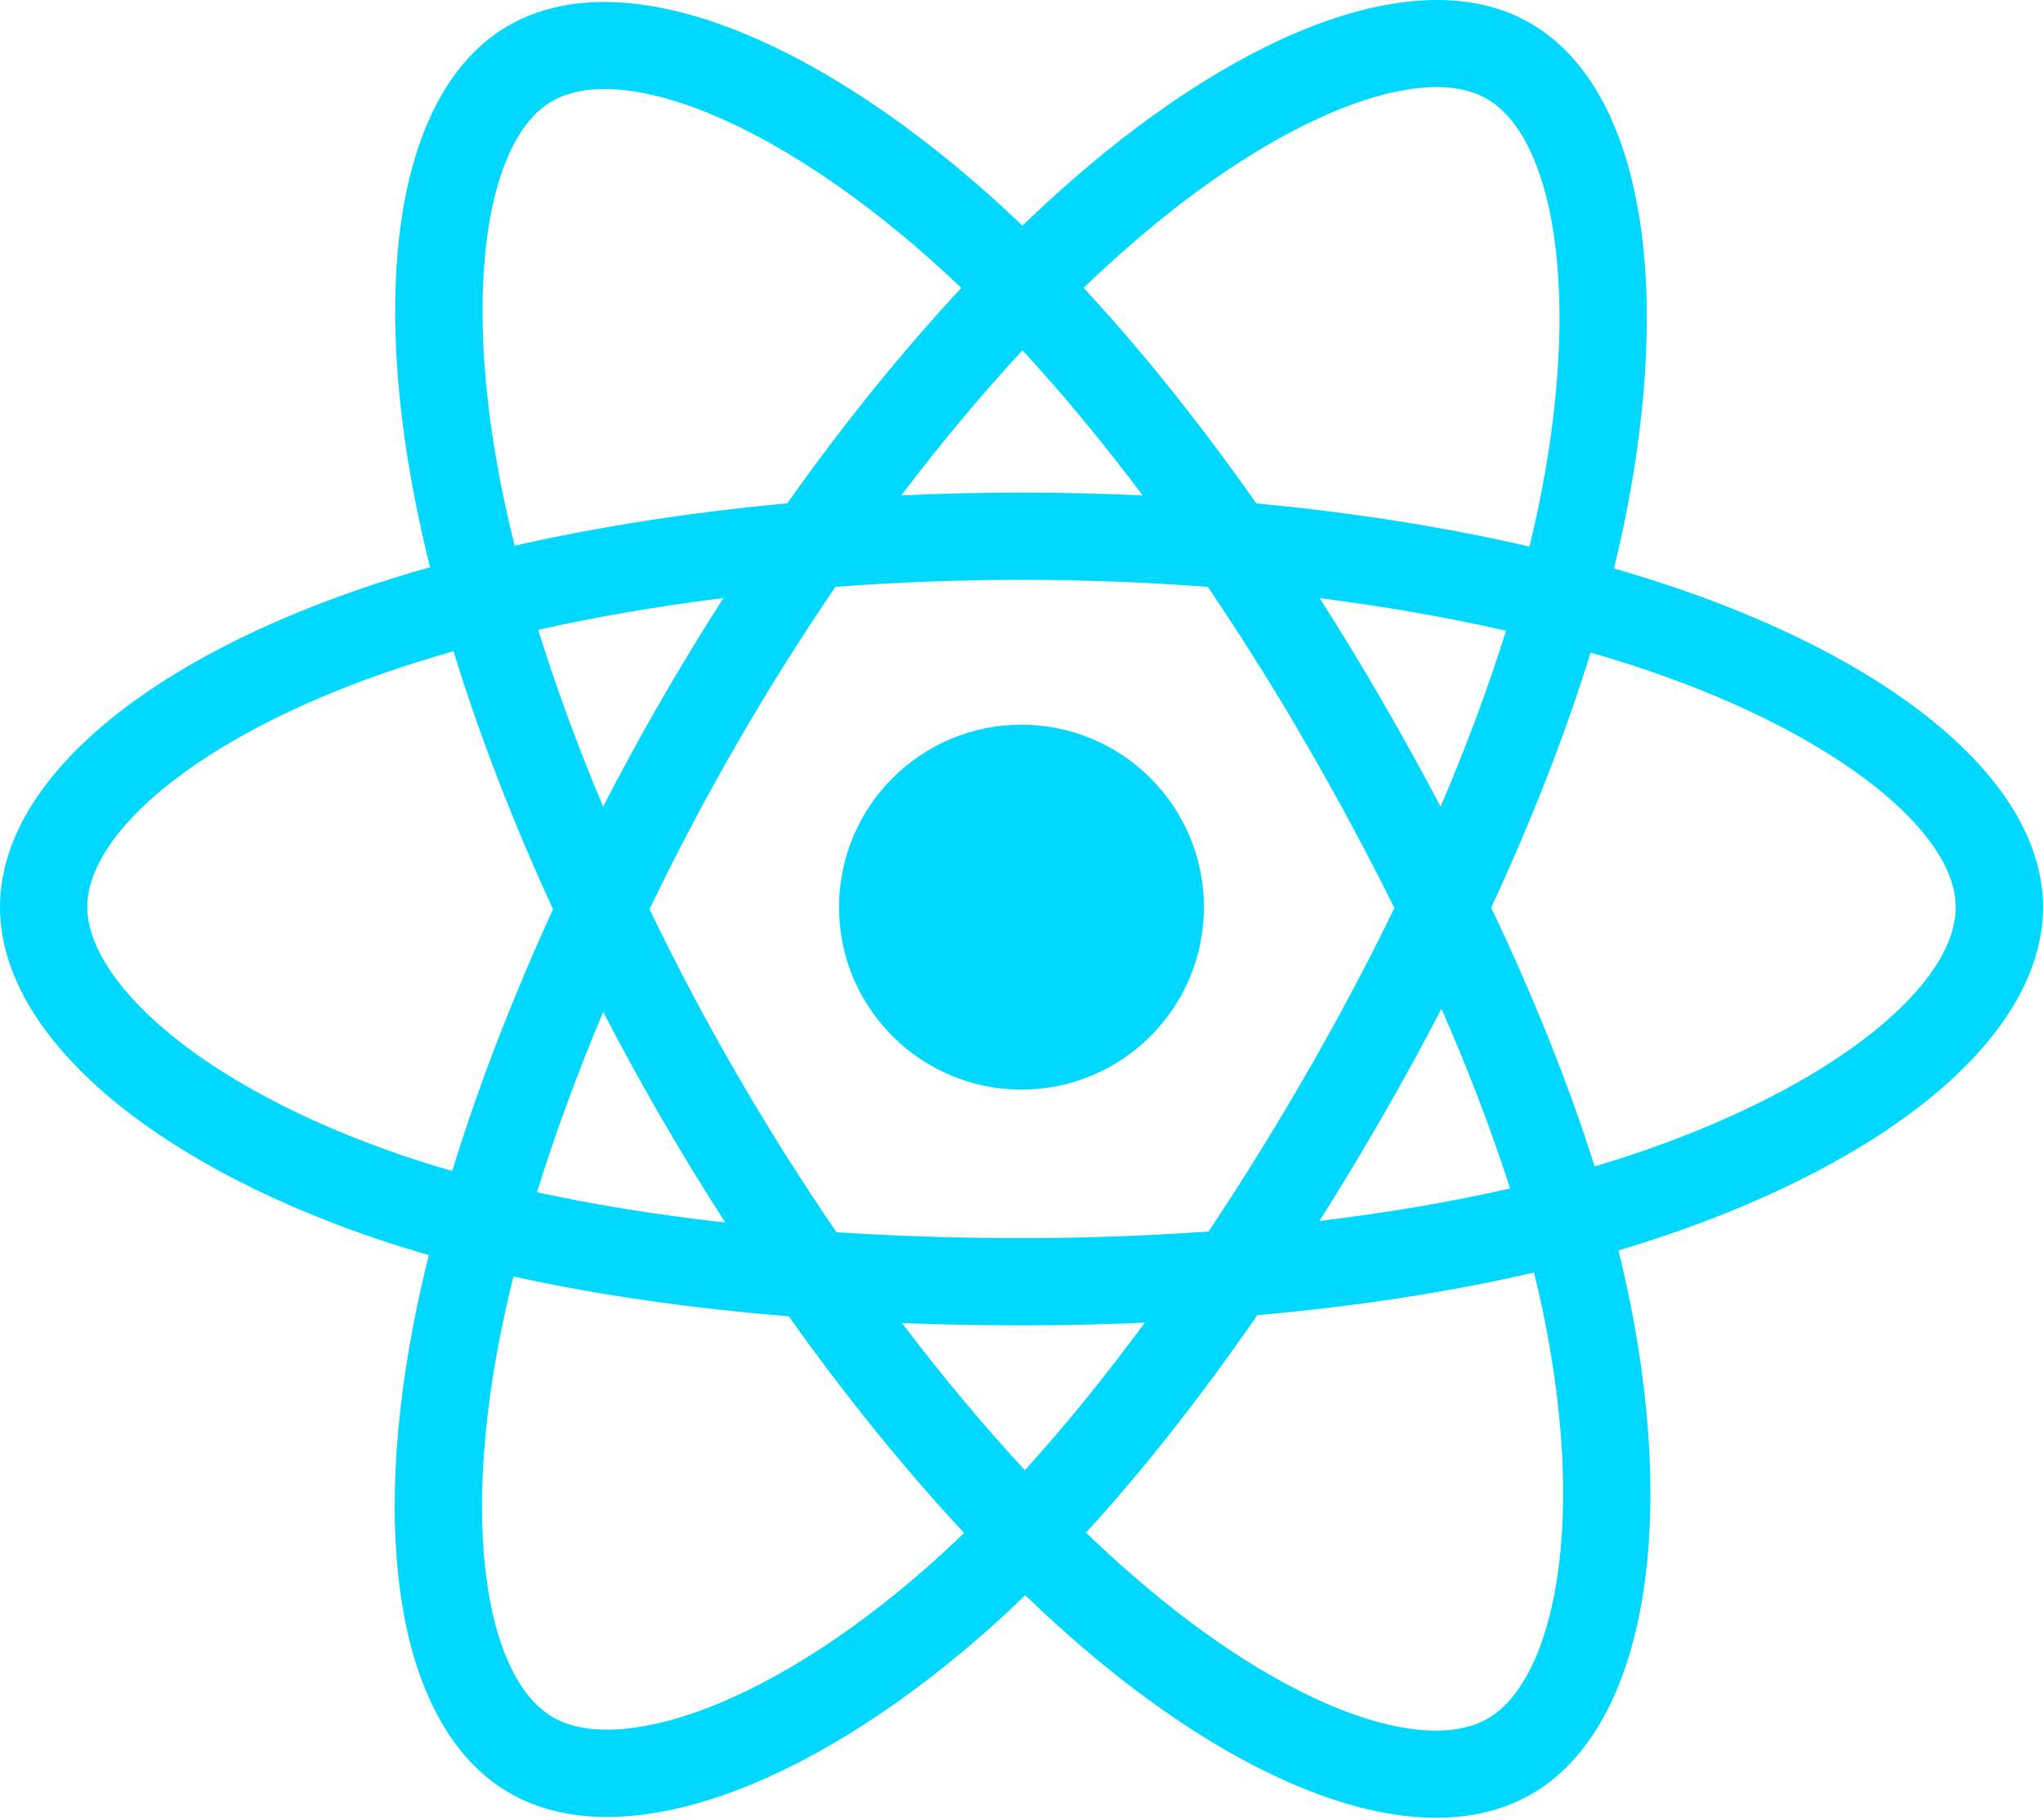
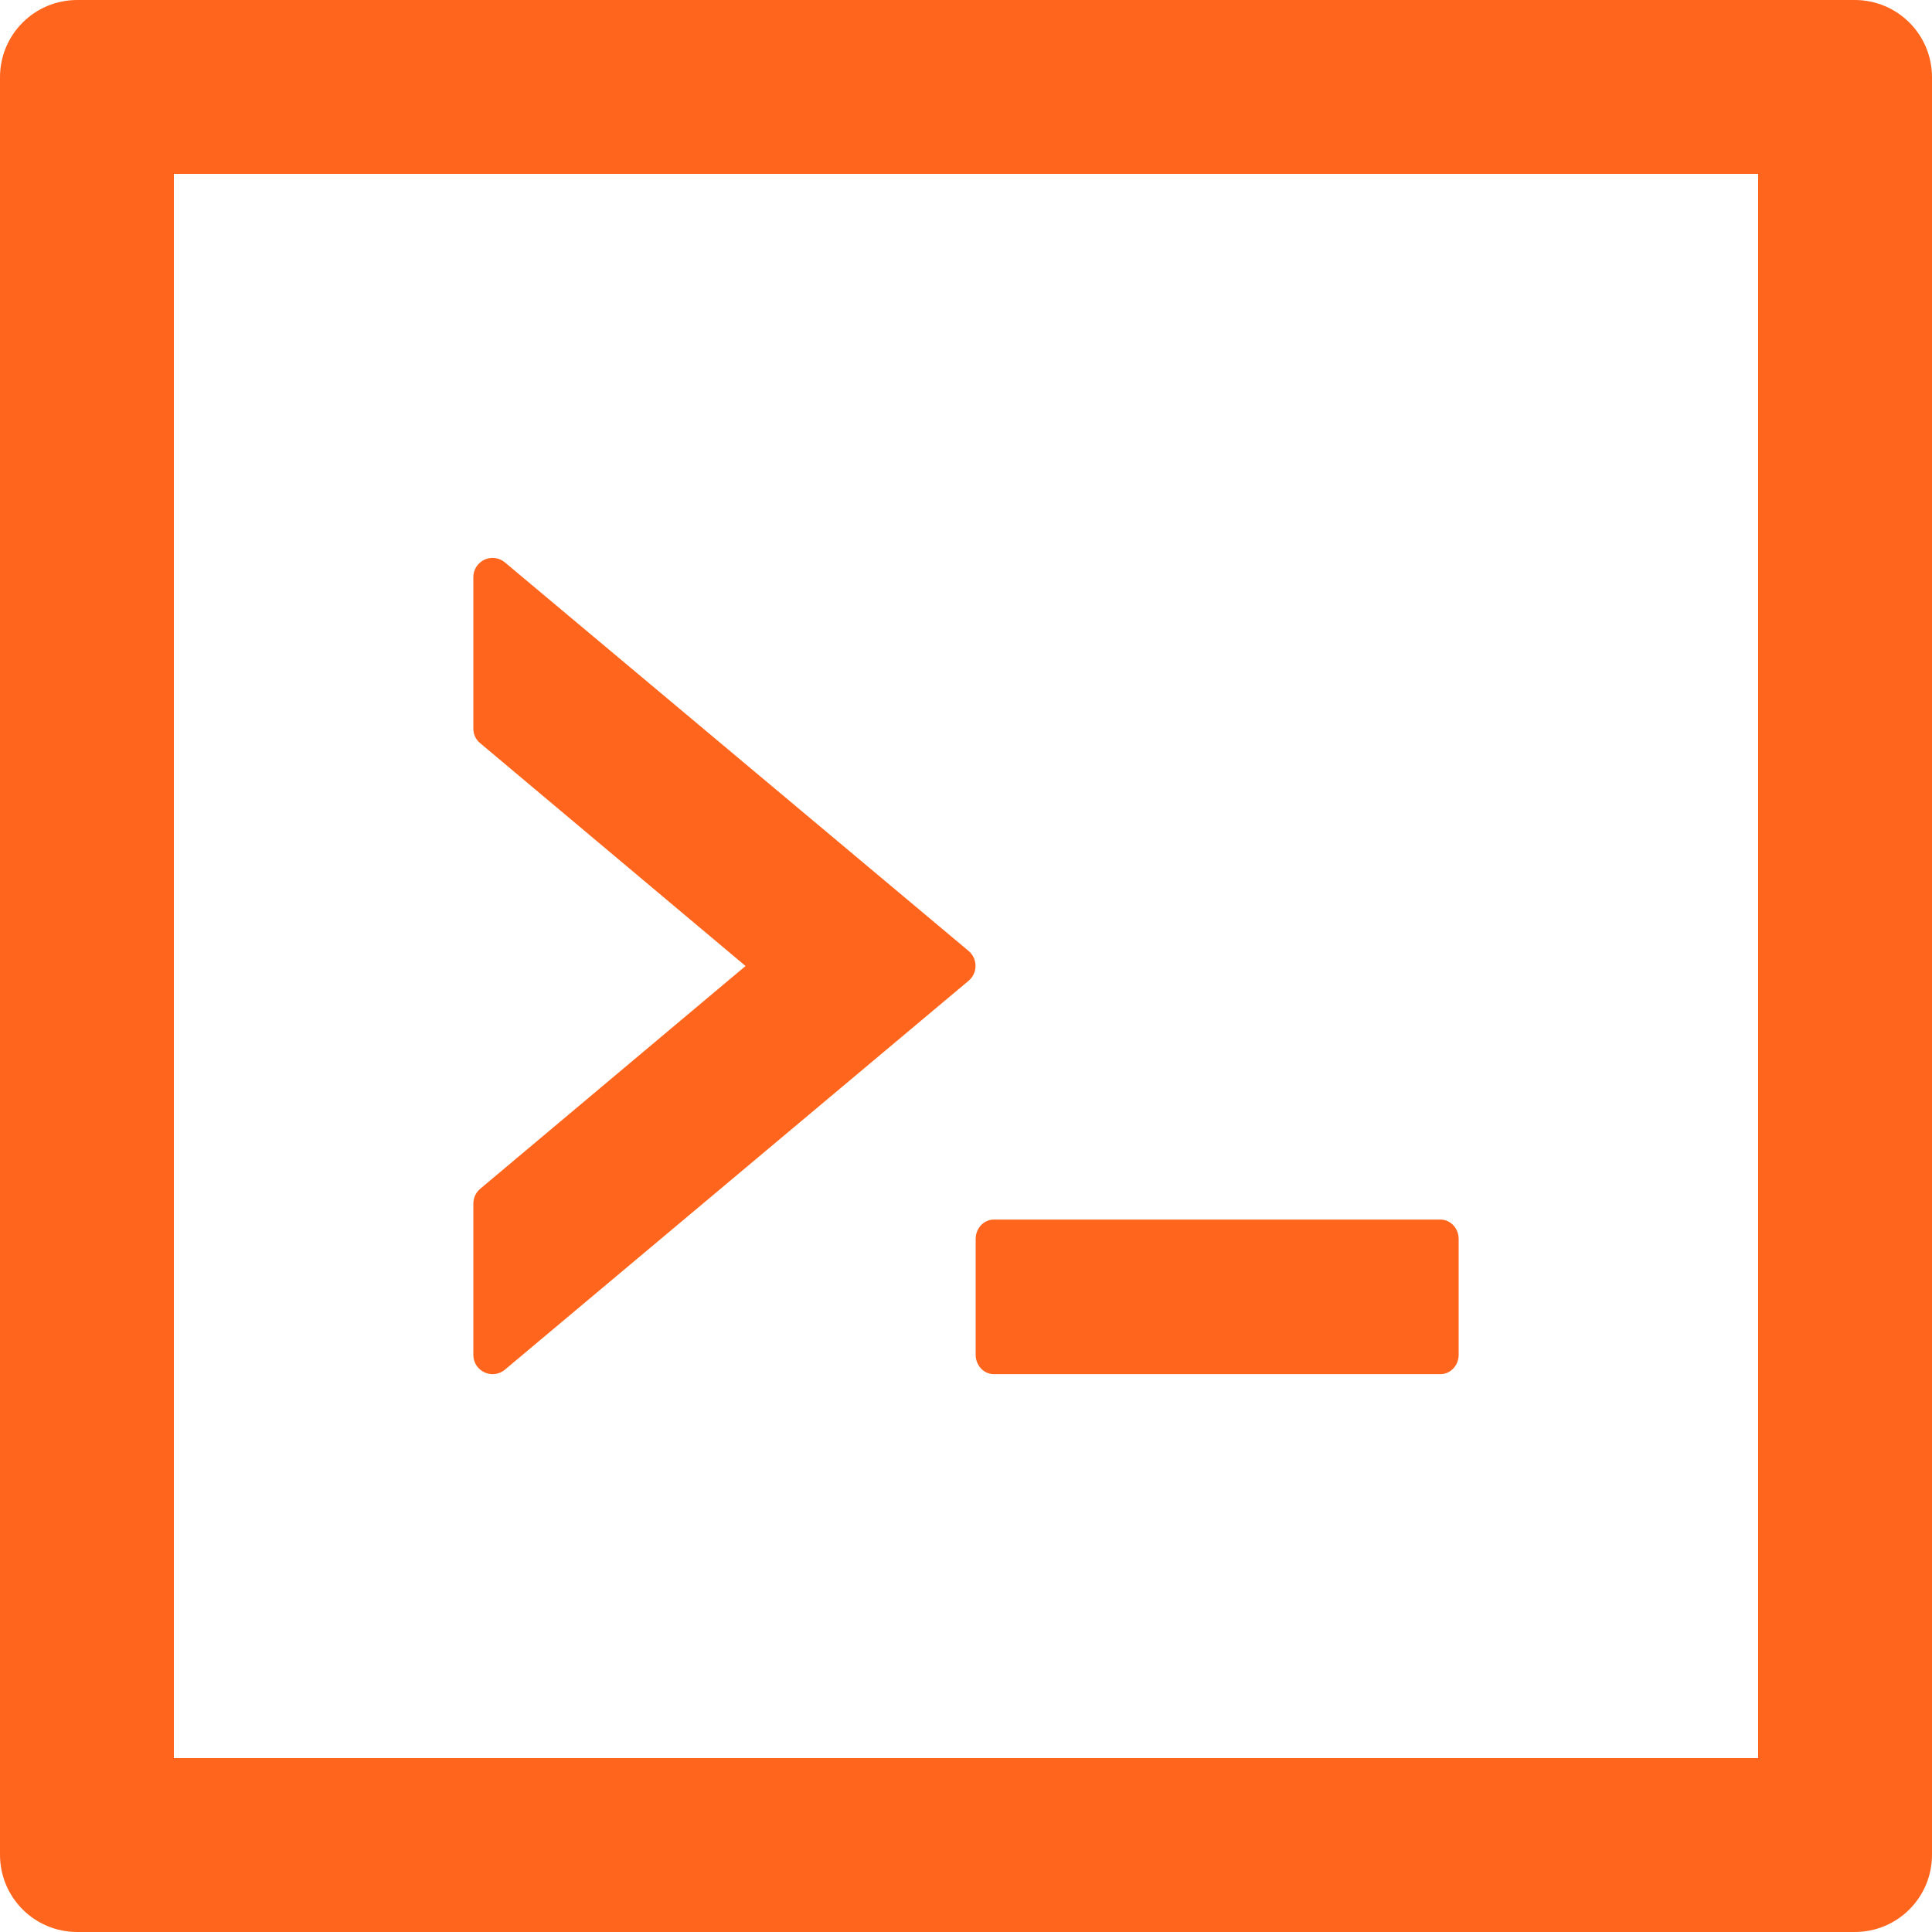
- <svg xmlns="http://www.w3.org/2000/svg" aria-hidden="true" role="img" class="iconify iconify--logos" width="35.93" height="32" preserveAspectRatio="xMidYMid meet" viewBox="0 0 256 228">
-   <path fill="#00D8FF" d="M210.483 73.824a171.49 171.49 0 0 0-8.24-2.597c.465-1.9.893-3.777 1.273-5.621c6.238-30.281 2.16-54.676-11.769-62.708c-13.355-7.7-35.196.329-57.254 19.526a171.23 171.23 0 0 0-6.375 5.848a155.866 155.866 0 0 0-4.241-3.917C100.759 3.829 77.587-4.822 63.673 3.233C50.33 10.957 46.379 33.89 51.995 62.588a170.974 170.974 0 0 0 1.892 8.48c-3.28.932-6.445 1.924-9.474 2.98C17.309 83.498 0 98.307 0 113.668c0 15.865 18.582 31.778 46.812 41.427a145.52 145.52 0 0 0 6.921 2.165a167.467 167.467 0 0 0-2.01 9.138c-5.354 28.2-1.173 50.591 12.134 58.266c13.744 7.926 36.812-.22 59.273-19.855a145.567 145.567 0 0 0 5.342-4.923a168.064 168.064 0 0 0 6.92 6.314c21.758 18.722 43.246 26.282 56.54 18.586c13.731-7.949 18.194-32.003 12.4-61.268a145.016 145.016 0 0 0-1.535-6.842c1.62-.48 3.21-.974 4.76-1.488c29.348-9.723 48.443-25.443 48.443-41.52c0-15.417-17.868-30.326-45.517-39.844Zm-6.365 70.984c-1.4.463-2.836.91-4.3 1.345c-3.24-10.257-7.612-21.163-12.963-32.432c5.106-11 9.31-21.767 12.459-31.957c2.619.758 5.16 1.557 7.61 2.4c23.69 8.156 38.14 20.213 38.14 29.504c0 9.896-15.606 22.743-40.946 31.14Zm-10.514 20.834c2.562 12.94 2.927 24.64 1.23 33.787c-1.524 8.219-4.59 13.698-8.382 15.893c-8.067 4.67-25.32-1.4-43.927-17.412a156.726 156.726 0 0 1-6.437-5.87c7.214-7.889 14.423-17.06 21.459-27.246c12.376-1.098 24.068-2.894 34.671-5.345a134.17 134.17 0 0 1 1.386 6.193ZM87.276 214.515c-7.882 2.783-14.16 2.863-17.955.675c-8.075-4.657-11.432-22.636-6.853-46.752a156.923 156.923 0 0 1 1.869-8.499c10.486 2.32 22.093 3.988 34.498 4.994c7.084 9.967 14.501 19.128 21.976 27.15a134.668 134.668 0 0 1-4.877 4.492c-9.933 8.682-19.886 14.842-28.658 17.94ZM50.35 144.747c-12.483-4.267-22.792-9.812-29.858-15.863c-6.35-5.437-9.555-10.836-9.555-15.216c0-9.322 13.897-21.212 37.076-29.293c2.813-.98 5.757-1.905 8.812-2.773c3.204 10.42 7.406 21.315 12.477 32.332c-5.137 11.18-9.399 22.249-12.634 32.792a134.718 134.718 0 0 1-6.318-1.979Zm12.378-84.26c-4.811-24.587-1.616-43.134 6.425-47.789c8.564-4.958 27.502 2.111 47.463 19.835a144.318 144.318 0 0 1 3.841 3.545c-7.438 7.987-14.787 17.08-21.808 26.988c-12.04 1.116-23.565 2.908-34.161 5.309a160.342 160.342 0 0 1-1.76-7.887Zm110.427 27.268a347.8 347.8 0 0 0-7.785-12.803c8.168 1.033 15.994 2.404 23.343 4.08c-2.206 7.072-4.956 14.465-8.193 22.045a381.151 381.151 0 0 0-7.365-13.322Zm-45.032-43.861c5.044 5.465 10.096 11.566 15.065 18.186a322.04 322.04 0 0 0-30.257-.006c4.974-6.559 10.069-12.652 15.192-18.18ZM82.802 87.83a323.167 323.167 0 0 0-7.227 13.238c-3.184-7.553-5.909-14.98-8.134-22.152c7.304-1.634 15.093-2.97 23.209-3.984a321.524 321.524 0 0 0-7.848 12.897Zm8.081 65.352c-8.385-.936-16.291-2.203-23.593-3.793c2.26-7.3 5.045-14.885 8.298-22.6a321.187 321.187 0 0 0 7.257 13.246c2.594 4.48 5.28 8.868 8.038 13.147Zm37.542 31.03c-5.184-5.592-10.354-11.779-15.403-18.433c4.902.192 9.899.29 14.978.29c5.218 0 10.376-.117 15.453-.343c-4.985 6.774-10.018 12.97-15.028 18.486Zm52.198-57.817c3.422 7.8 6.306 15.345 8.596 22.52c-7.422 1.694-15.436 3.058-23.88 4.071a382.417 382.417 0 0 0 7.859-13.026a347.403 347.403 0 0 0 7.425-13.565Zm-16.898 8.101a358.557 358.557 0 0 1-12.281 19.815a329.4 329.4 0 0 1-23.444.823c-7.967 0-15.716-.248-23.178-.732a310.202 310.202 0 0 1-12.513-19.846h.001a307.41 307.41 0 0 1-10.923-20.627a310.278 310.278 0 0 1 10.89-20.637l-.001.001a307.318 307.318 0 0 1 12.413-19.761c7.613-.576 15.42-.876 23.31-.876H128c7.926 0 15.743.303 23.354.883a329.357 329.357 0 0 1 12.335 19.695a358.489 358.489 0 0 1 11.036 20.54a329.472 329.472 0 0 1-11 20.722Zm22.56-122.124c8.572 4.944 11.906 24.881 6.52 51.026c-.344 1.668-.73 3.367-1.15 5.09c-10.622-2.452-22.155-4.275-34.23-5.408c-7.034-10.017-14.323-19.124-21.64-27.008a160.789 160.789 0 0 1 5.888-5.4c18.9-16.447 36.564-22.941 44.612-18.3ZM128 90.808c12.625 0 22.86 10.235 22.86 22.86s-10.235 22.86-22.86 22.86s-22.86-10.235-22.86-22.86s10.235-22.86 22.86-22.86Z" />
+ <svg xmlns="http://www.w3.org/2000/svg" width="28" height="28" viewBox="0 0 28 28" fill="none">
+   <path d="M14.14 19.635C14.14 19.789 14.259 19.915 14.402 19.915H20.878C21.021 19.915 21.14 19.789 21.14 19.635V17.955C21.14 17.801 21.021 17.675 20.878 17.675H14.402C14.259 17.675 14.14 17.801 14.14 17.955V19.635ZM7.319 19.849L14.039 14.213C14.171 14.101 14.171 13.895 14.039 13.783L7.319 8.152C7.278 8.117 7.228 8.095 7.176 8.088C7.123 8.081 7.069 8.089 7.021 8.111C6.973 8.134 6.932 8.17 6.903 8.215C6.875 8.26 6.86 8.312 6.86 8.365V10.559C6.86 10.643 6.895 10.72 6.962 10.773L10.805 14L6.962 17.227C6.93 17.253 6.905 17.286 6.887 17.323C6.87 17.36 6.861 17.4 6.86 17.441V19.635C6.86 19.873 7.136 20.003 7.319 19.849ZM26.88 0H1.12C0.5 0 0 0.5 0 1.12V26.88C0 27.5 0.5 28 1.12 28H26.88C27.5 28 28 27.5 28 26.88V1.12C28 0.5 27.5 0 26.88 0ZM25.48 25.48H2.52V2.52H25.48V25.48Z" fill="#FF651C" />
</svg>
